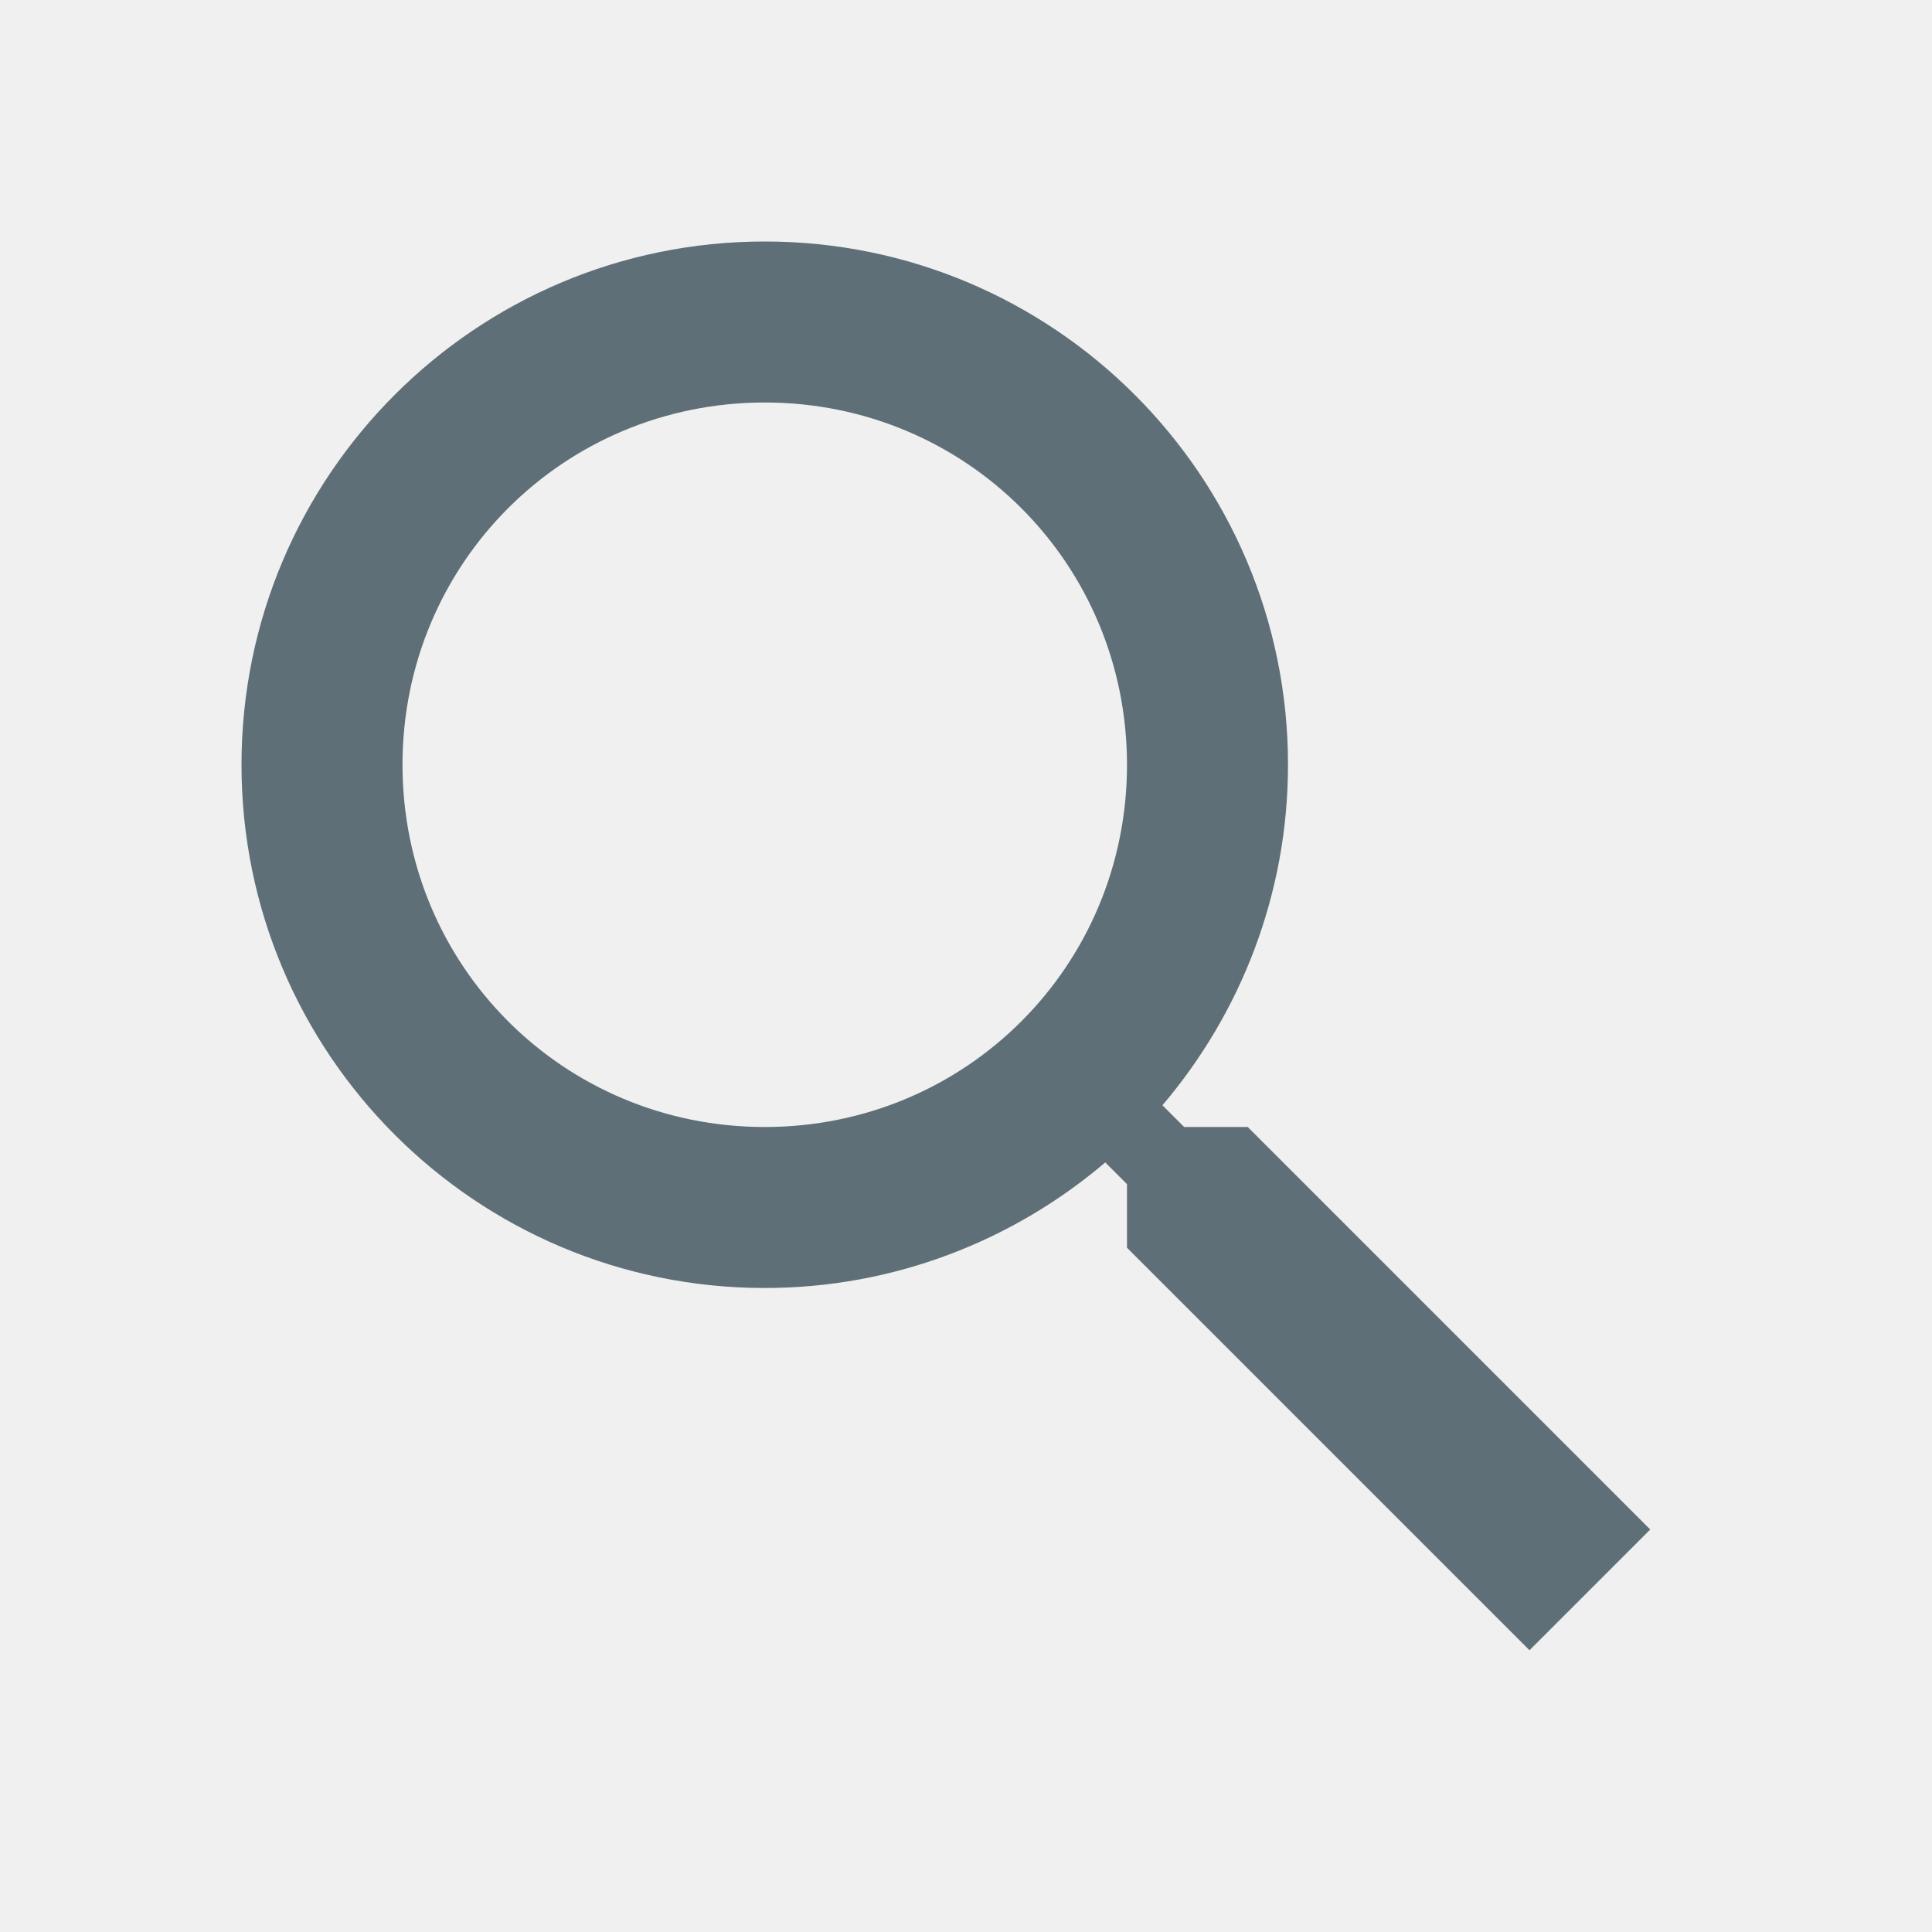
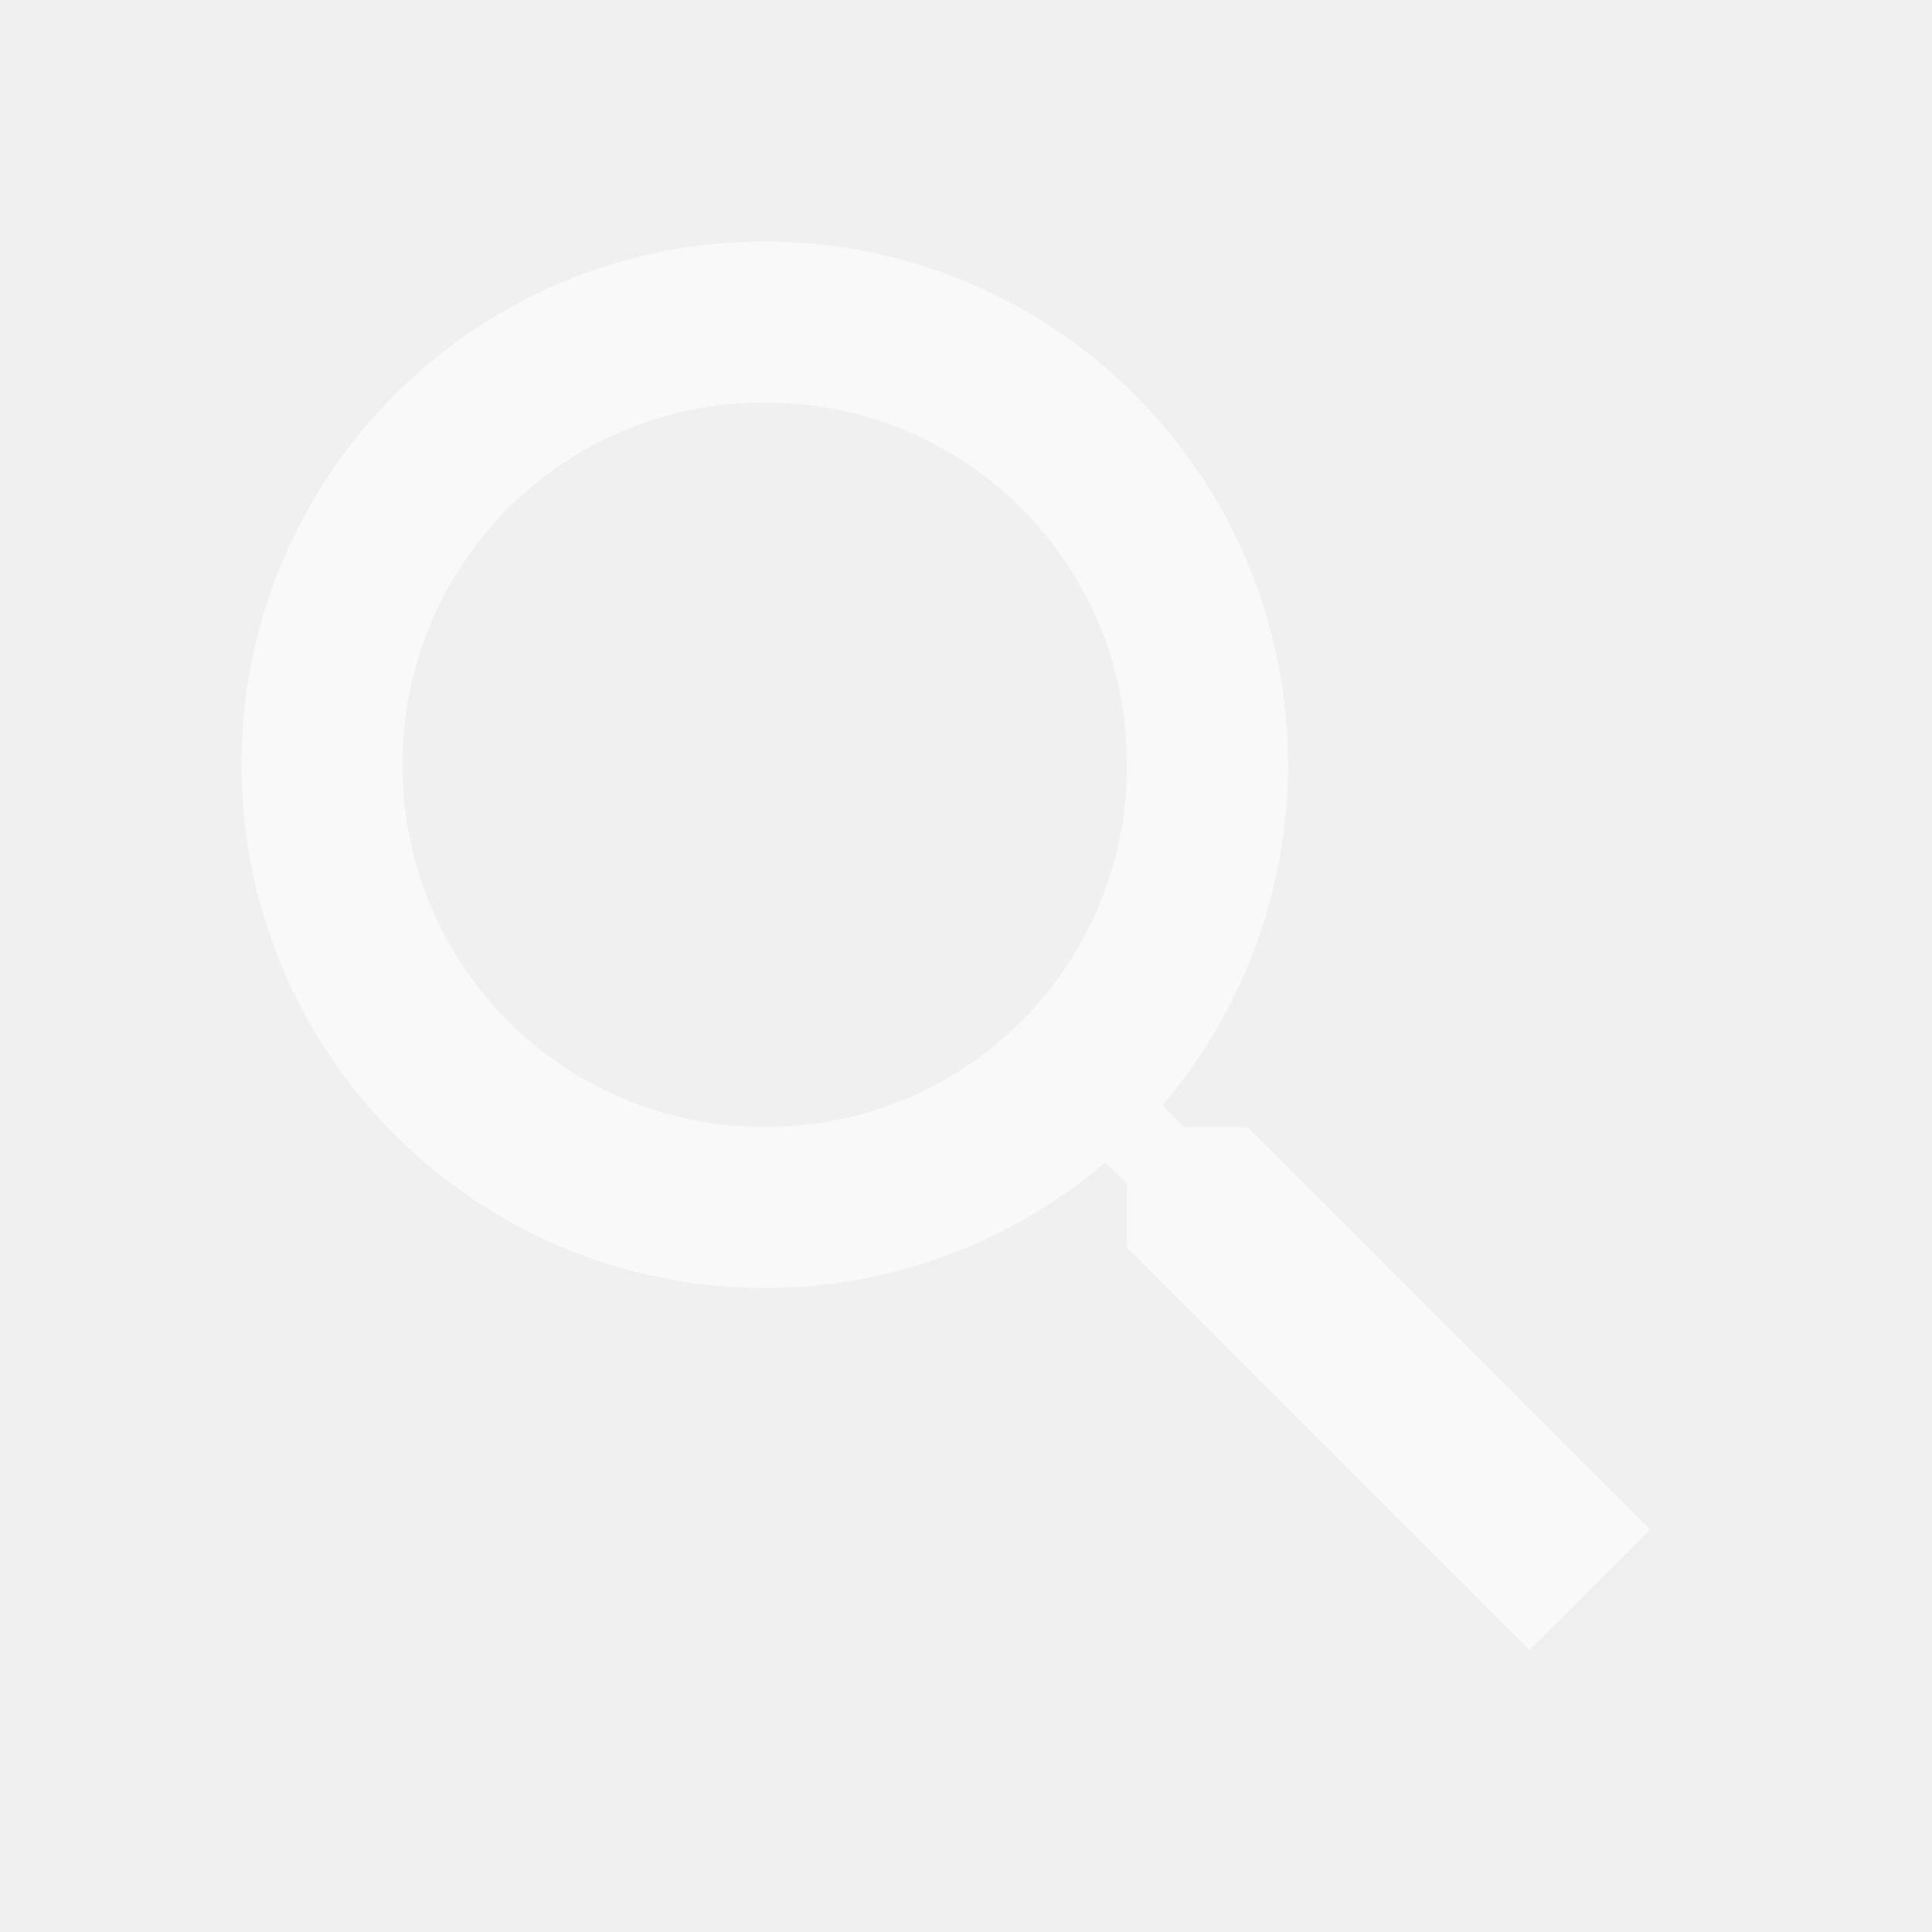
<svg xmlns="http://www.w3.org/2000/svg" viewBox="0 0 24 24">
-   <path d="M9.5,3A6.5,6.5 0 0,1 16,9.5C16,11.11 15.41,12.59 14.44,13.73L14.71,14H15.5L20.5,19L19,20.5L14,15.5V14.71L13.73,14.44C12.59,15.41 11.11,16 9.5,16A6.5,6.5 0 0,1 3,9.5A6.5,6.5 0 0,1 9.5,3M9.5,5C7,5 5,7 5,9.5C5,12 7,14 9.5,14C12,14 14,12 14,9.5C14,7 12,5 9.5,5Z" fill="#5f6f77" />
+   <path d="M9.5,3A6.5,6.5 0 0,1 16,9.5C16,11.11 15.41,12.59 14.44,13.73L14.71,14H15.5L20.5,19L19,20.5L14,15.5V14.71L13.73,14.44C12.59,15.41 11.11,16 9.5,16A6.5,6.5 0 0,1 3,9.5A6.5,6.5 0 0,1 9.5,3M9.5,5C7,5 5,7 5,9.5C5,12 7,14 9.5,14C12,14 14,12 14,9.5C14,7 12,5 9.5,5Z" fill="#ffffff" fill-opacity="0.6" />
</svg>
